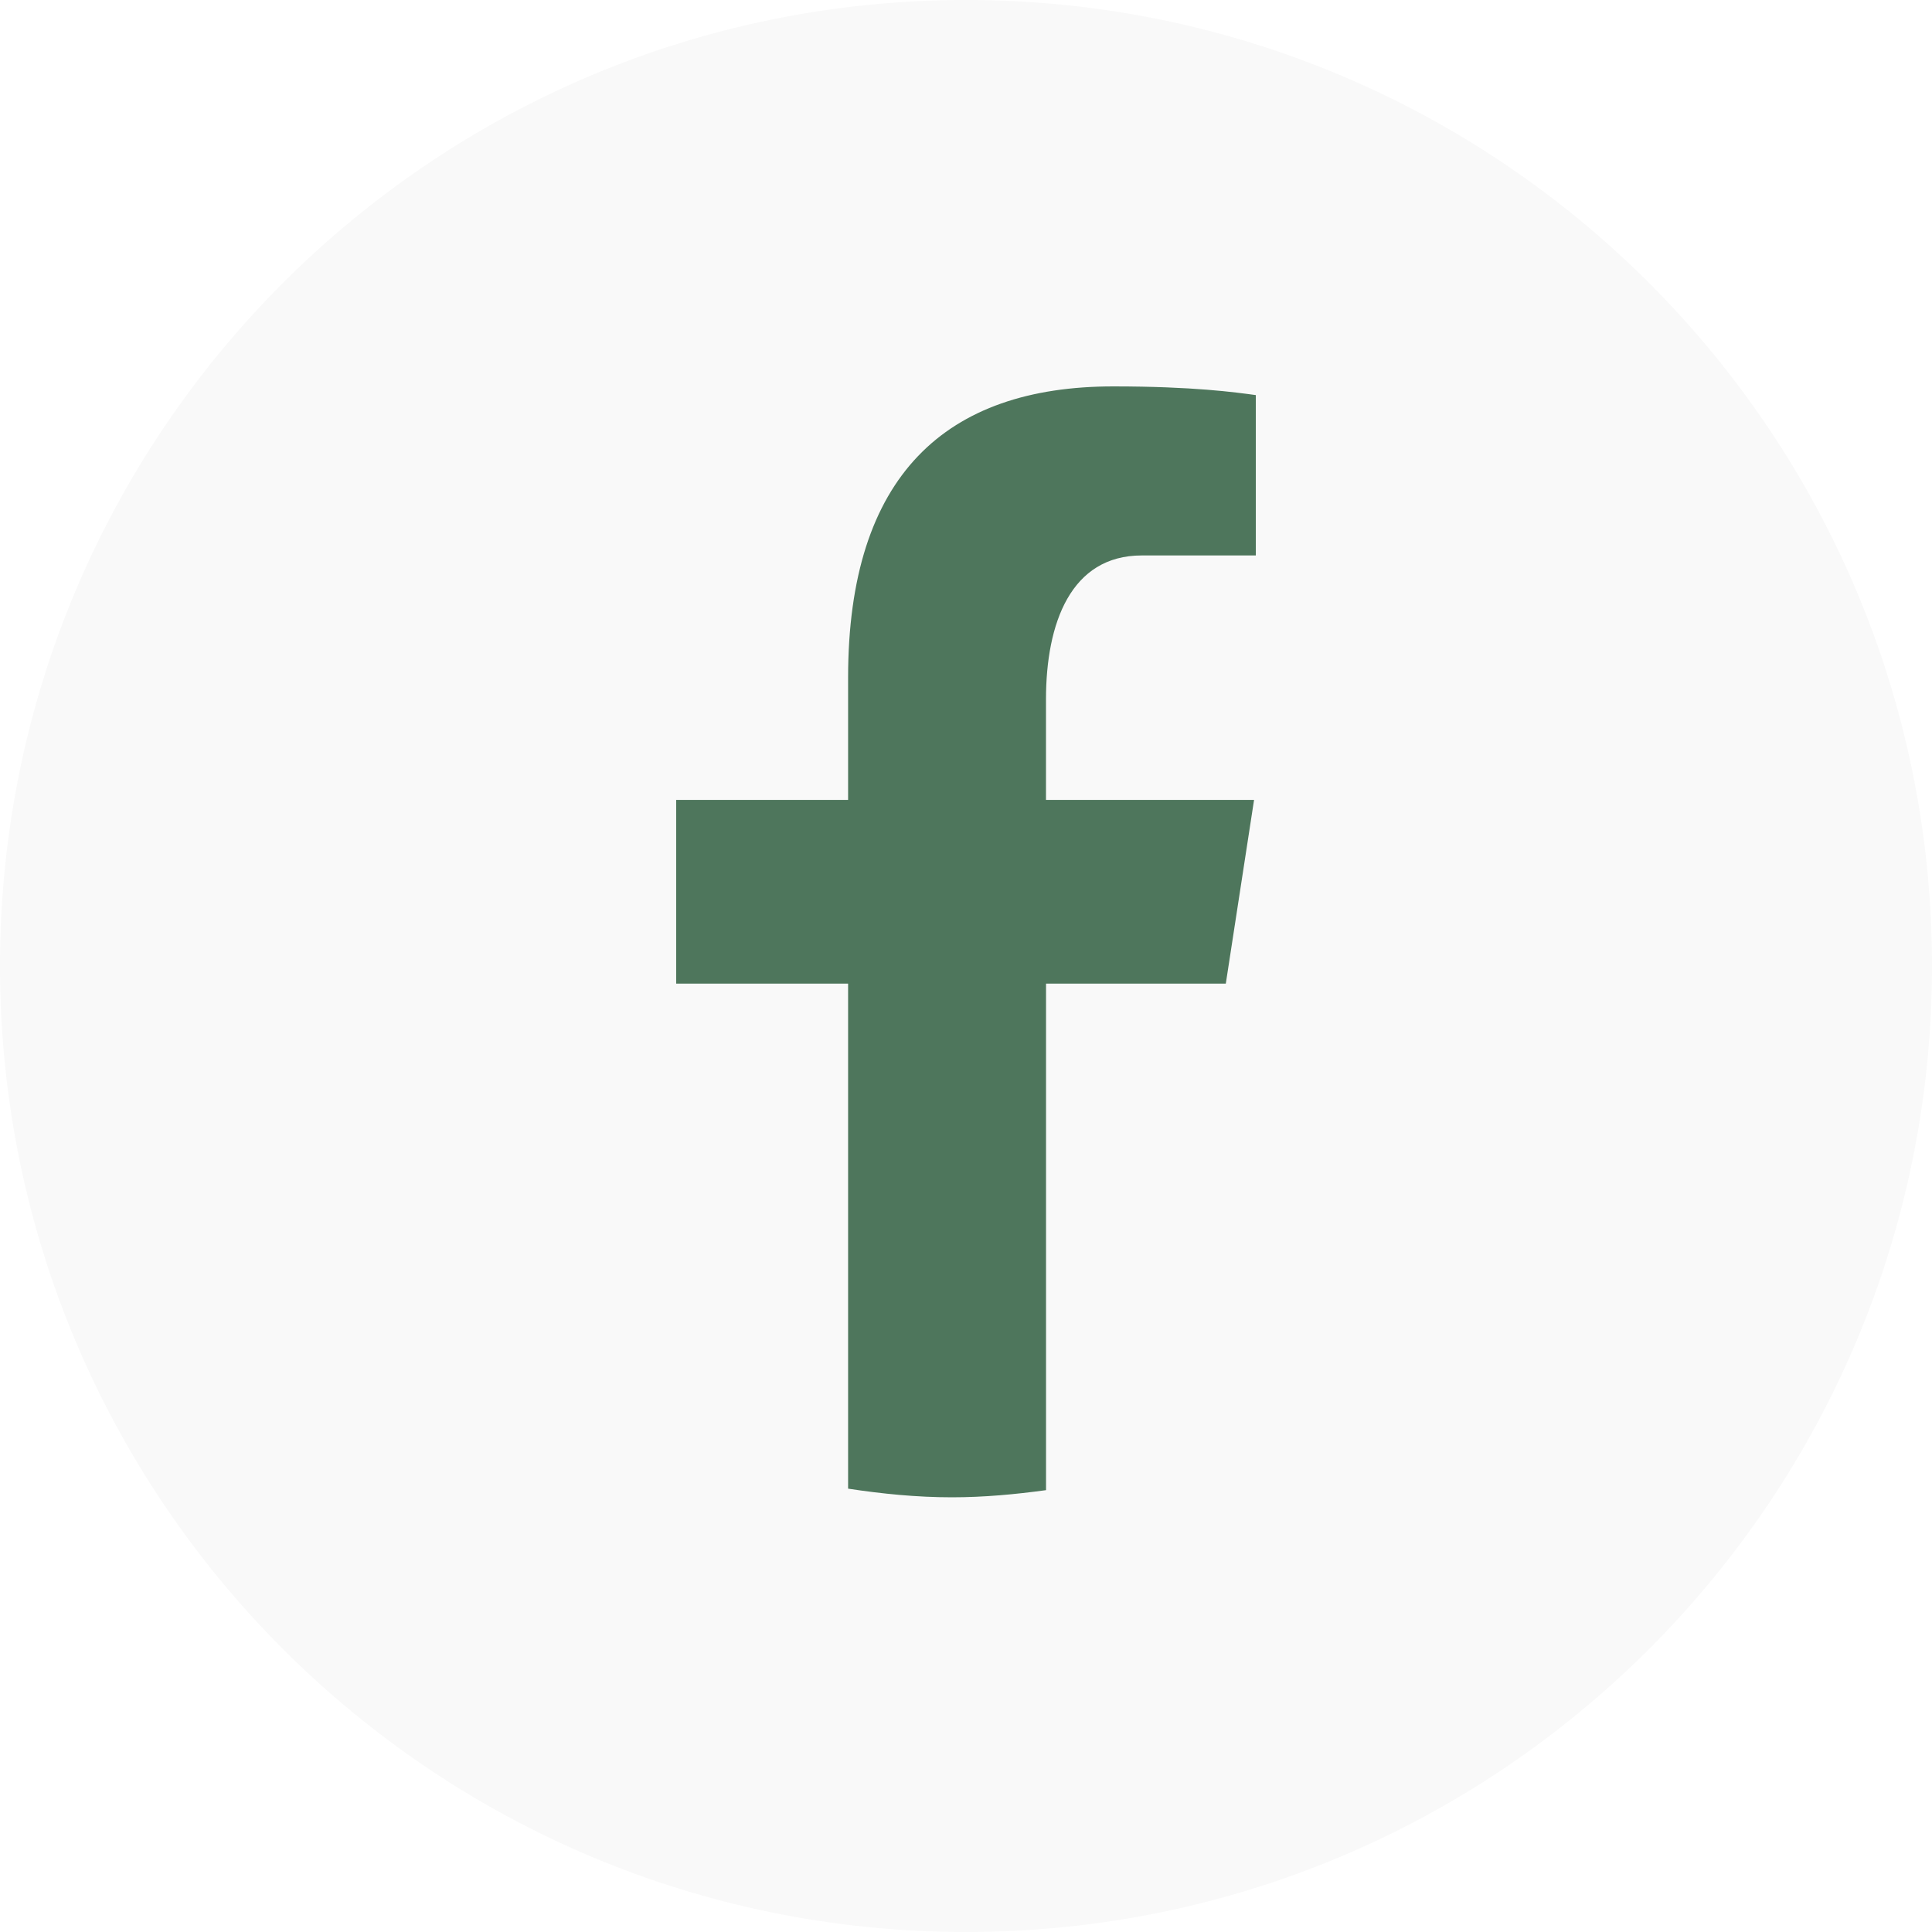
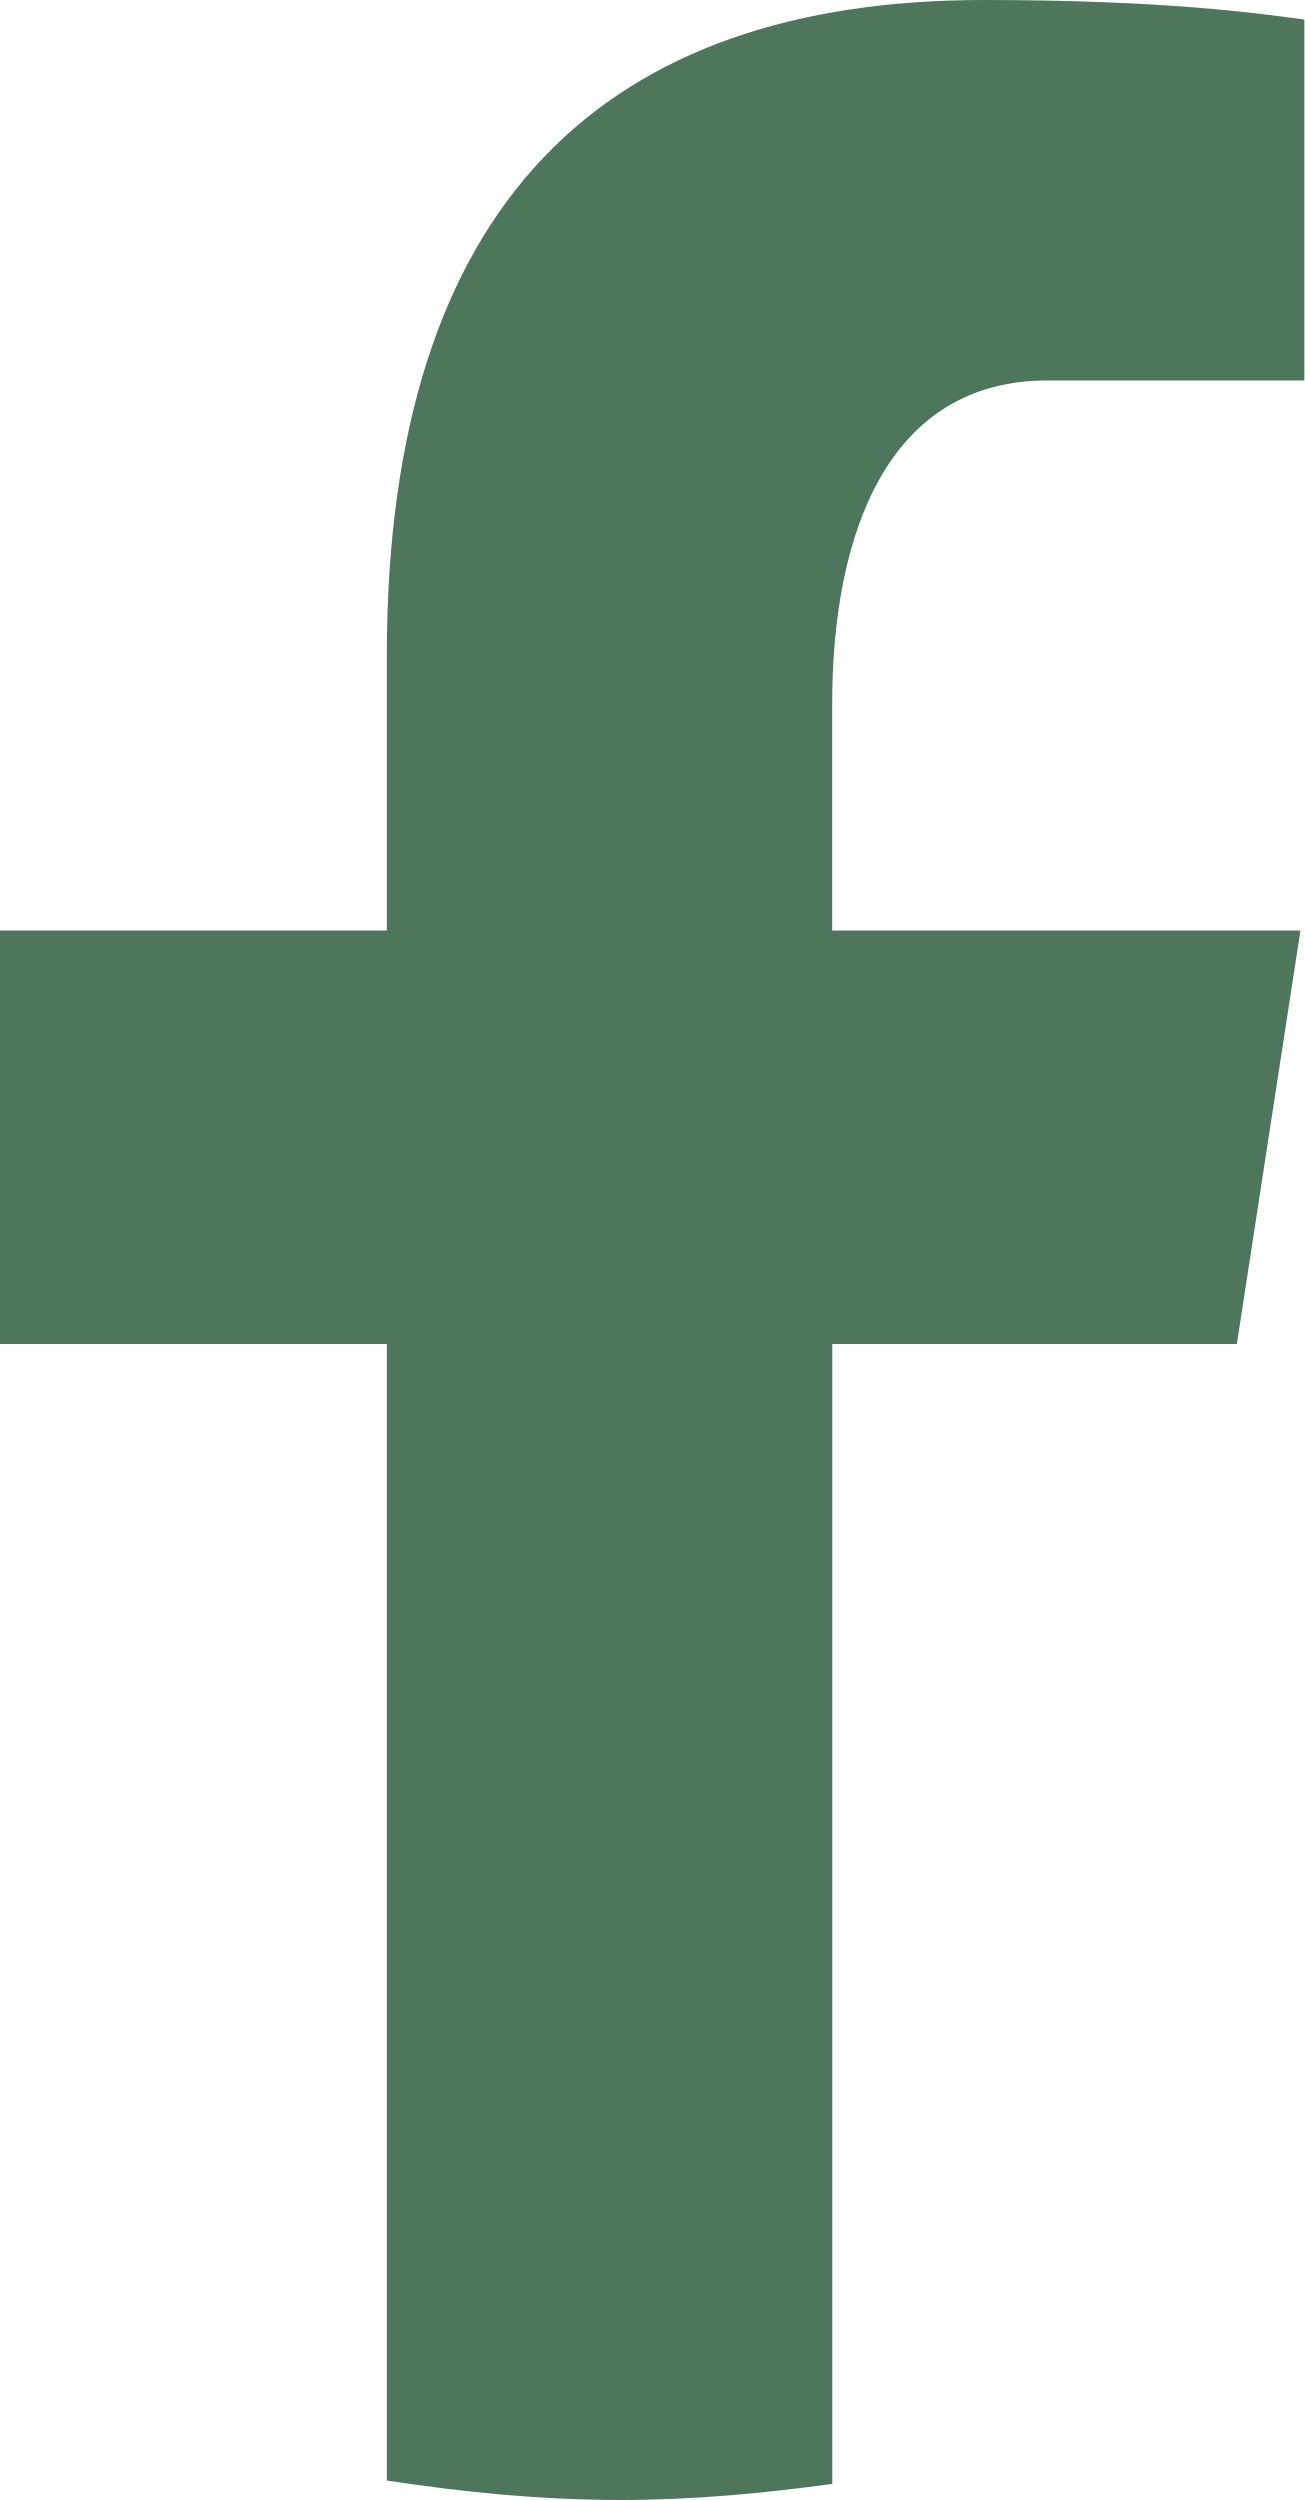
- <svg xmlns="http://www.w3.org/2000/svg" width="40" height="40" viewBox="0 0 40 40" fill="none">
-   <rect width="40" height="40" rx="20" fill="#F9F9F9" />
-   <path d="M21.657 20.365H25.379L25.964 16.561H21.656V14.481C21.656 12.901 22.17 11.5 23.639 11.5H26V8.18C25.585 8.123 24.708 8 23.05 8C19.588 8 17.559 9.839 17.559 14.03V16.561H14V20.365H17.559V30.821C18.263 30.928 18.977 31 19.71 31C20.372 31 21.019 30.939 21.657 30.852V20.365Z" fill="#4E765C" />
+ <svg xmlns="http://www.w3.org/2000/svg" width="12" height="23" viewBox="0 0 12 23" fill="none">
+   <path d="M7.657 12.365H11.379L11.964 8.561H7.656V6.481C7.656 4.901 8.17 3.5 9.639 3.5H12V0.18C11.585 0.123 10.708 0 9.05 0C5.588 0 3.559 1.839 3.559 6.03V8.561H0V12.365H3.559V22.821C4.263 22.928 4.977 23 5.71 23C6.372 23 7.019 22.939 7.657 22.852V12.365Z" fill="#4E765C" />
</svg>
